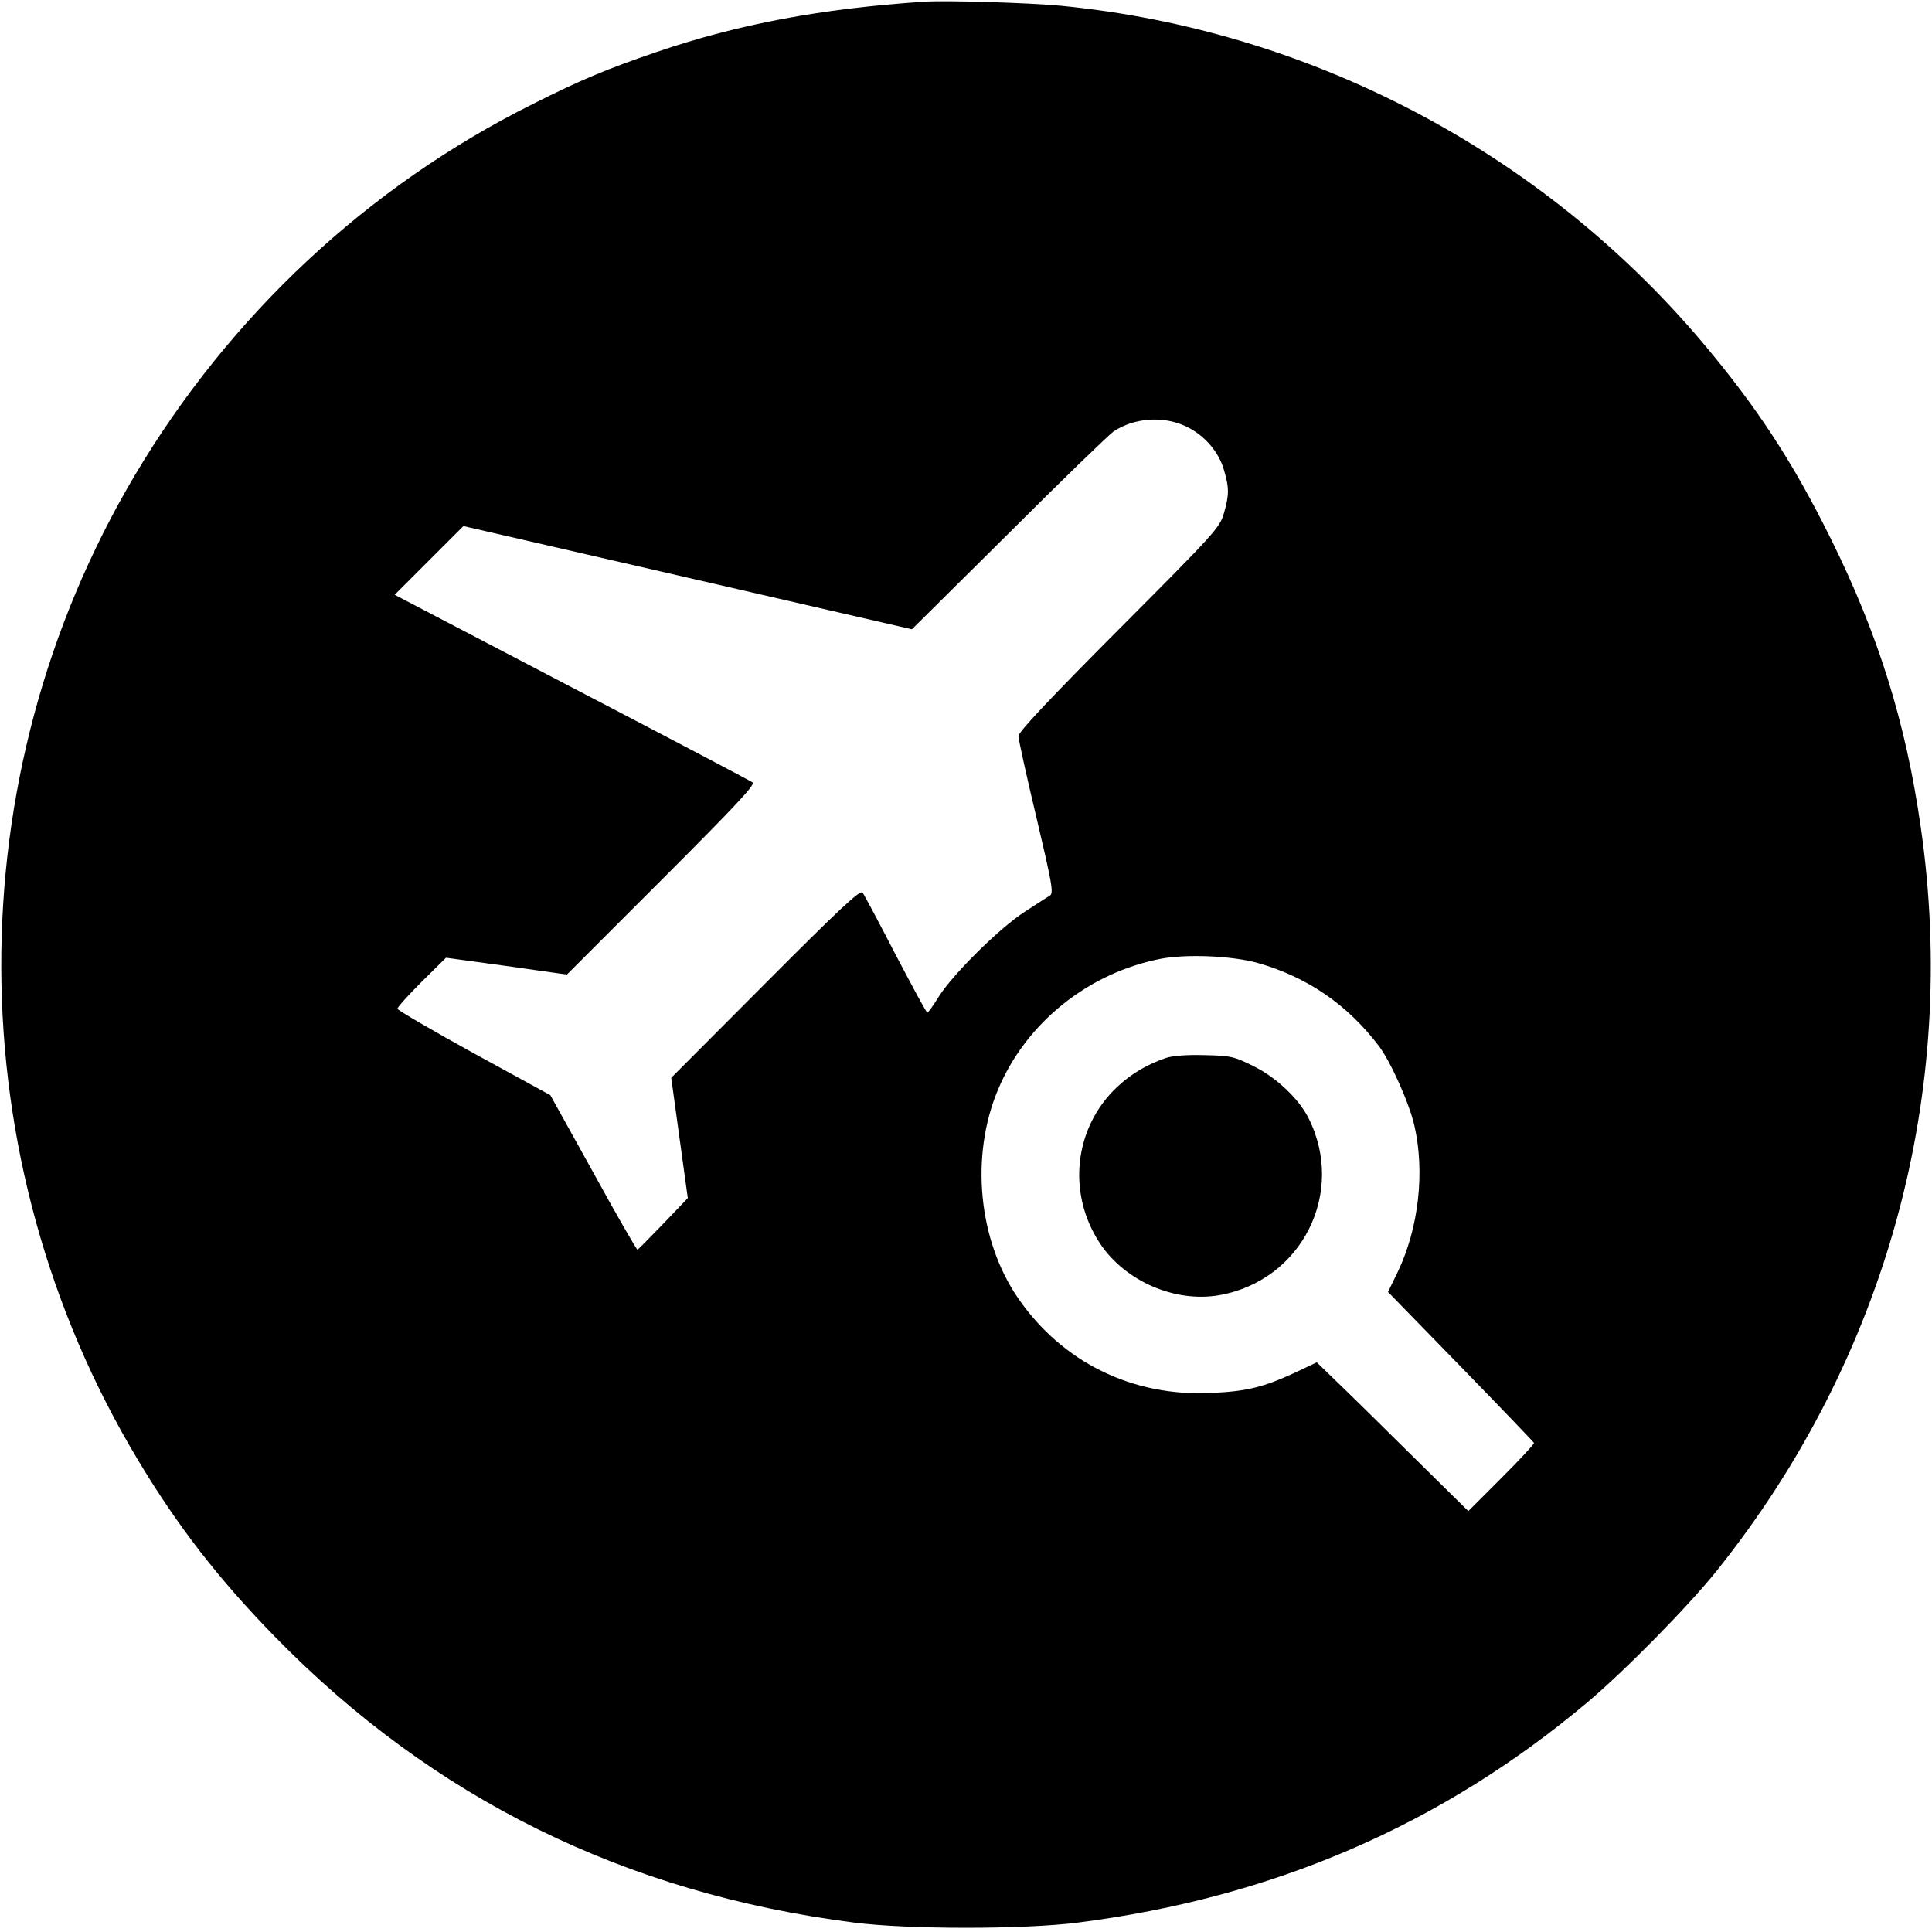
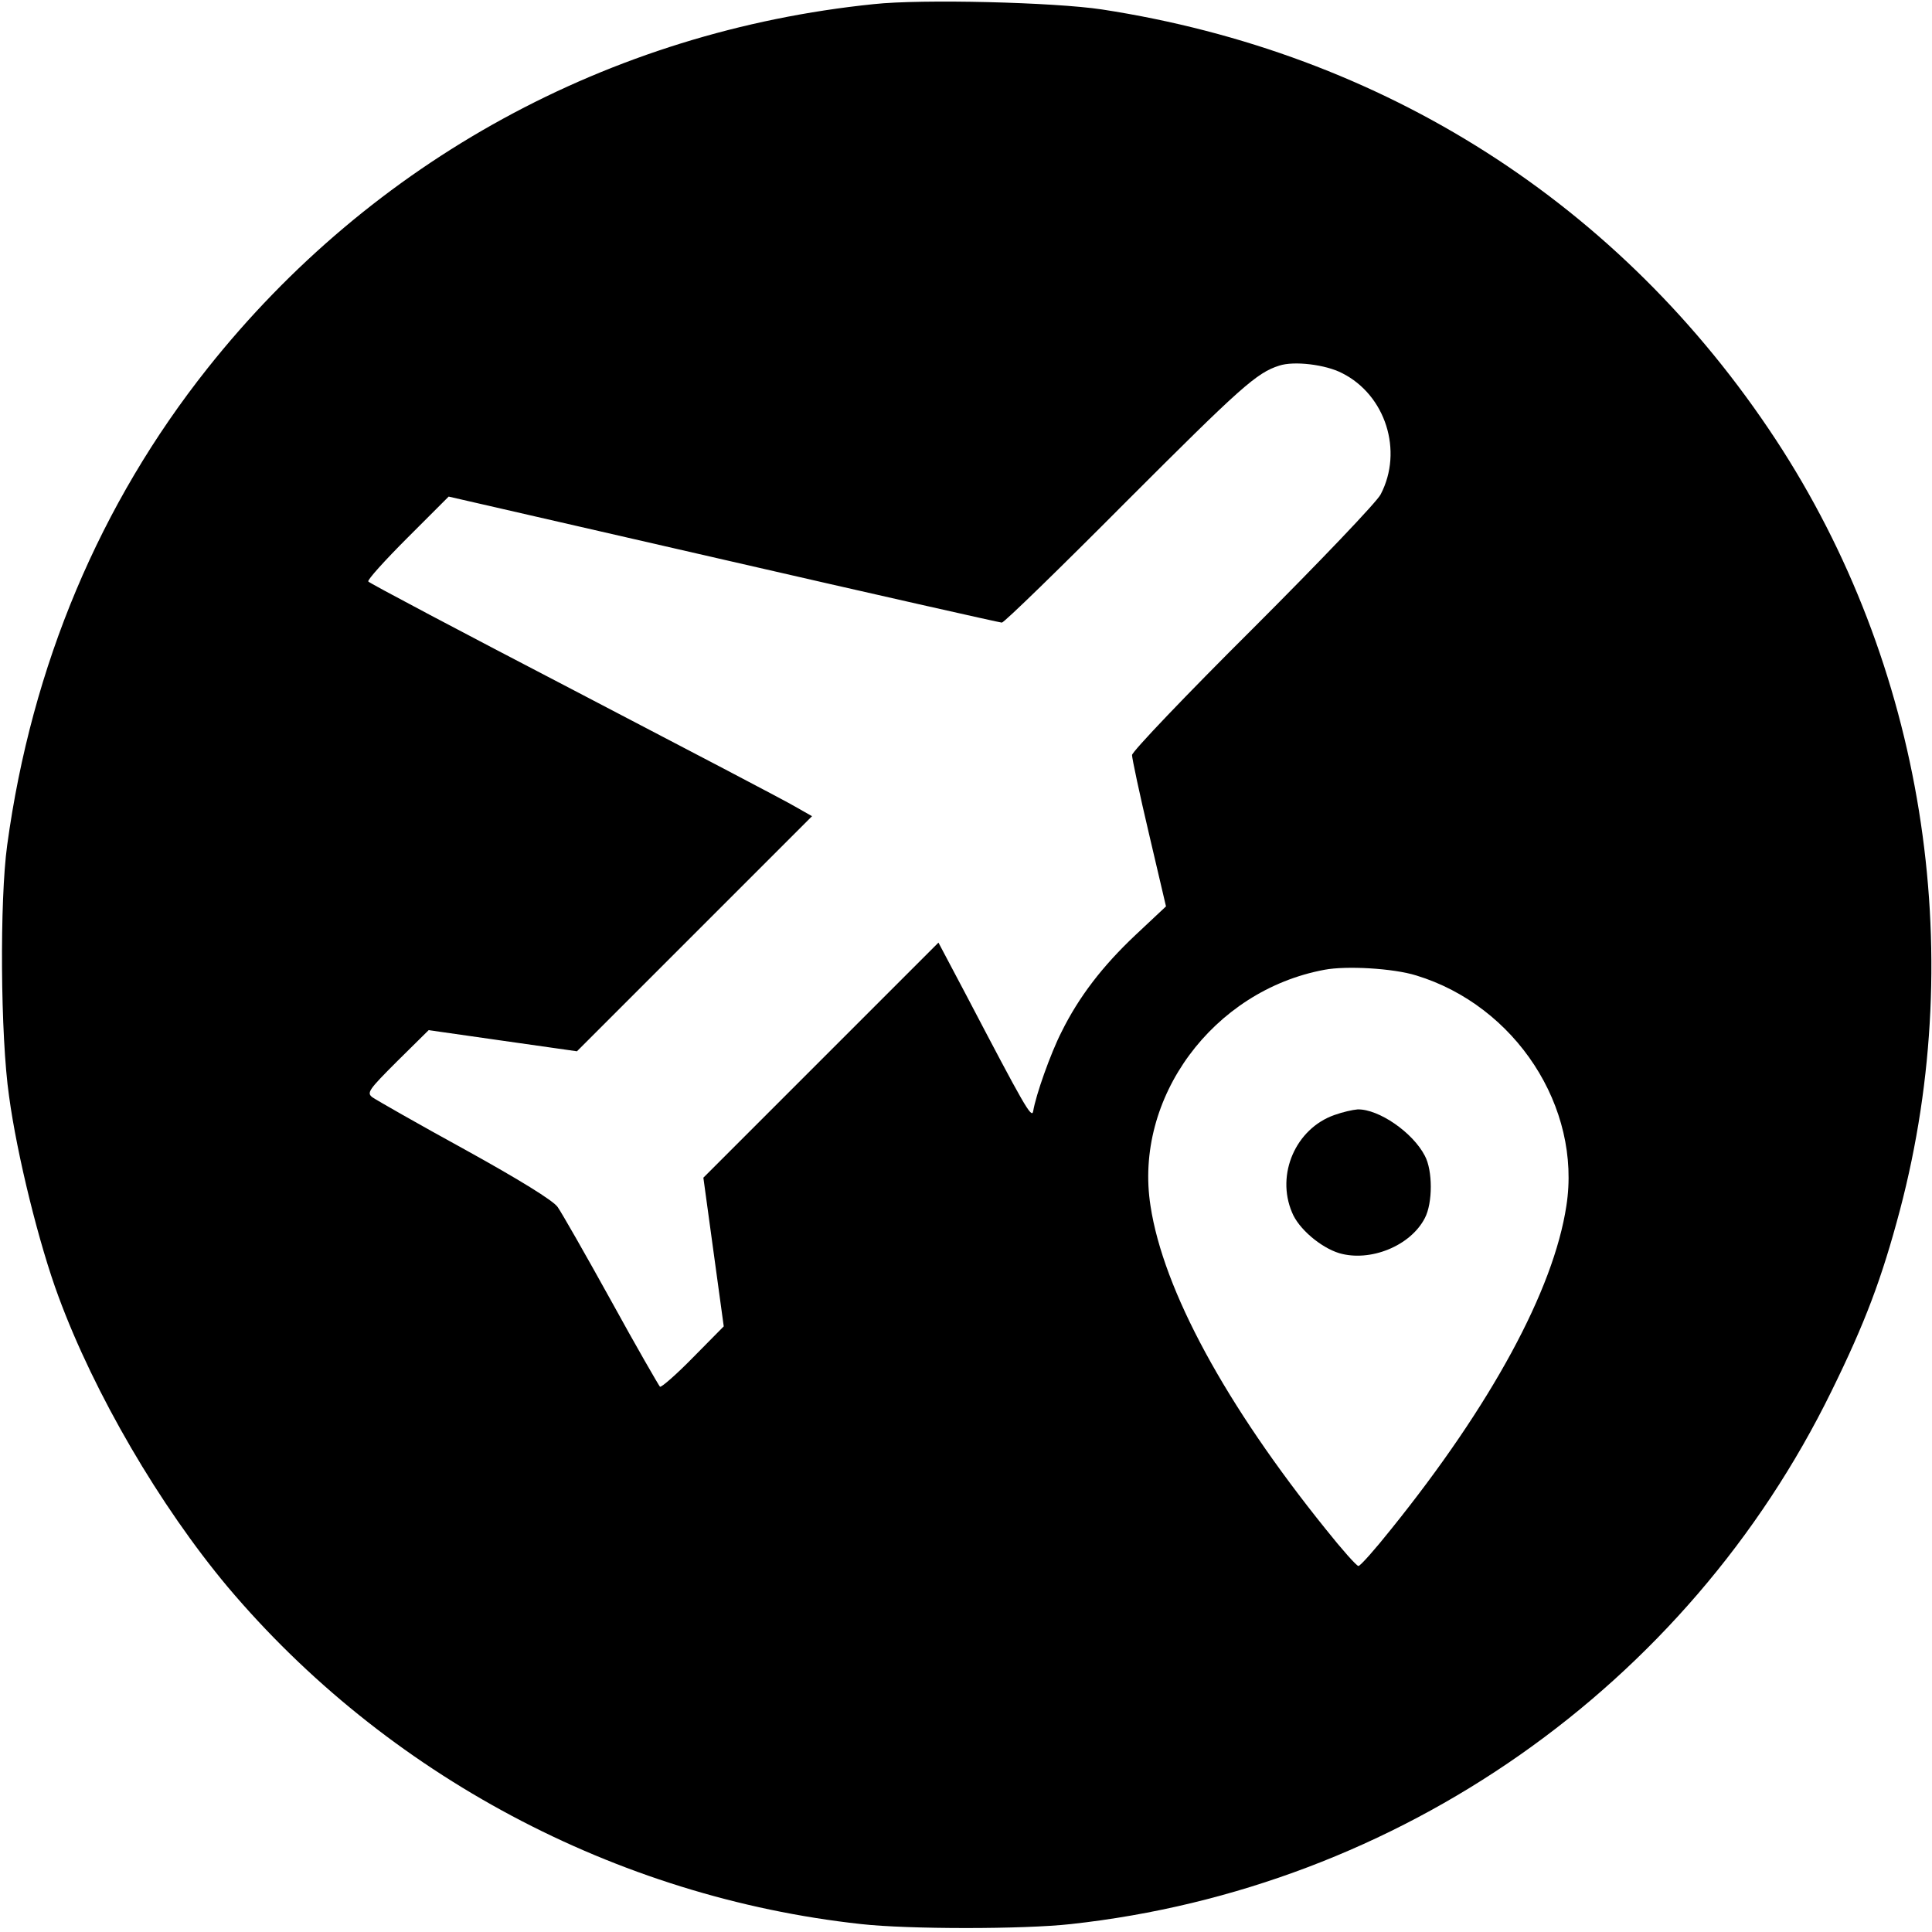
- <svg xmlns="http://www.w3.org/2000/svg" version="1.0" width="700pt" height="700pt" viewBox="0 0 700 700" preserveAspectRatio="xMidYMid meet">
-   <g transform="translate(0,700) scale(0.1,-0.1)" fill="#000000" stroke="none">
-     <path d="M3350 6994 c-375 -25 -673 -81 -970 -182 -181 -62 -273 -100 -450 -189 -597 -298 -1098 -766 -1442 -1346 -649 -1094 -644 -2476 12 -3567 143 -239 292 -431 495 -639 573 -587 1271 -931 2100 -1037 195 -25 615 -25 810 0 707 90 1317 353 1845 797 138 116 366 348 471 479 614 768 878 1732 738 2695 -54 377 -153 694 -324 1040 -140 283 -270 481 -469 717 -584 690 -1421 1129 -2321 1217 -115 11 -414 20 -495 15z m945 -1538 c66 -30 120 -91 139 -157 20 -66 20 -92 0 -160 -15 -51 -33 -71 -380 -419 -249 -250 -364 -372 -364 -387 0 -11 29 -144 65 -294 57 -242 63 -275 49 -284 -9 -5 -50 -32 -92 -59 -90 -58 -261 -227 -312 -309 -19 -31 -37 -56 -40 -56 -3 -1 -54 94 -115 210 -60 116 -114 218 -120 225 -8 11 -83 -59 -351 -328 l-342 -343 30 -218 30 -218 -88 -92 c-49 -51 -91 -93 -94 -95 -3 -1 -75 124 -160 279 l-156 281 -276 151 c-153 84 -277 157 -278 162 0 6 40 50 88 98 l88 87 219 -30 219 -31 343 343 c266 266 340 345 330 353 -8 6 -303 161 -656 345 l-641 335 125 125 124 124 813 -187 812 -187 351 348 c192 192 364 358 380 369 74 49 179 57 260 19z m262 -1945 c180 -51 325 -151 439 -301 43 -57 111 -209 129 -290 38 -168 15 -369 -60 -527 l-36 -74 263 -270 c145 -149 264 -273 266 -277 1 -4 -52 -61 -118 -127 l-120 -120 -208 205 c-114 113 -237 234 -274 269 l-67 65 -78 -37 c-117 -54 -176 -68 -304 -74 -286 -14 -540 111 -700 343 -145 211 -174 516 -73 756 101 242 327 423 589 474 94 18 259 11 352 -15z" />
-     <path d="M4225 3167 c-68 -23 -126 -57 -177 -105 -157 -147 -183 -386 -62 -568 91 -136 270 -214 430 -187 301 52 462 373 324 644 -36 70 -117 146 -198 186 -70 35 -82 38 -176 40 -64 2 -116 -2 -141 -10z" />
+ <svg xmlns="http://www.w3.org/2000/svg" version="1.0" width="512pt" height="512pt" viewBox="0 0 512 512" preserveAspectRatio="xMidYMid meet">
+   <g transform="translate(0,512) scale(0.1,-0.1)" fill="#000000" stroke="none">
+     <path d="M2315 5109 c-701 -72 -1329 -416 -1765 -965 -285 -359 -466 -787 -531 -1264 -20 -145 -18 -506 5 -665 21 -156 80 -394 131 -531 95 -258 269 -555 448 -769 420 -498 1029 -823 1679 -894 125 -14 431 -14 556 0 869 95 1633 630 2016 1413 89 181 133 298 181 479 183 694 61 1448 -329 2042 -410 624 -1038 1025 -1786 1140 -126 19 -477 28 -605 14z m1242 -978 c115 -58 162 -206 102 -321 -9 -19 -162 -179 -338 -355 -177 -176 -321 -327 -321 -336 0 -9 20 -103 45 -209 l45 -192 -81 -76 c-88 -83 -150 -164 -196 -257 -29 -57 -68 -167 -75 -210 -4 -21 -24 15 -178 309 l-73 138 -311 -311 -312 -312 27 -197 27 -197 -81 -82 c-44 -45 -84 -80 -88 -78 -3 3 -62 105 -129 227 -68 123 -132 235 -142 249 -11 17 -104 74 -245 152 -126 69 -236 132 -246 139 -16 12 -10 20 66 96 l83 82 196 -28 197 -28 311 311 312 312 -44 25 c-23 14 -287 152 -586 308 -298 155 -544 285 -546 289 -3 4 44 56 104 116 l109 109 728 -167 c400 -92 733 -167 738 -167 6 0 154 144 330 321 303 303 345 341 405 360 39 13 123 3 167 -20z m196 -1596 c263 -80 439 -349 398 -611 -34 -223 -199 -527 -464 -856 -43 -54 -82 -98 -87 -98 -5 0 -44 44 -87 98 -265 329 -430 633 -464 856 -45 286 165 571 461 626 58 11 182 4 243 -15z" />
+     <path d="M3536 2165 c-102 -36 -155 -157 -112 -258 17 -43 76 -93 125 -108 82 -24 189 19 227 93 21 40 21 126 0 165 -32 62 -122 124 -178 123 -13 -1 -40 -7 -62 -15z" />
  </g>
</svg>
